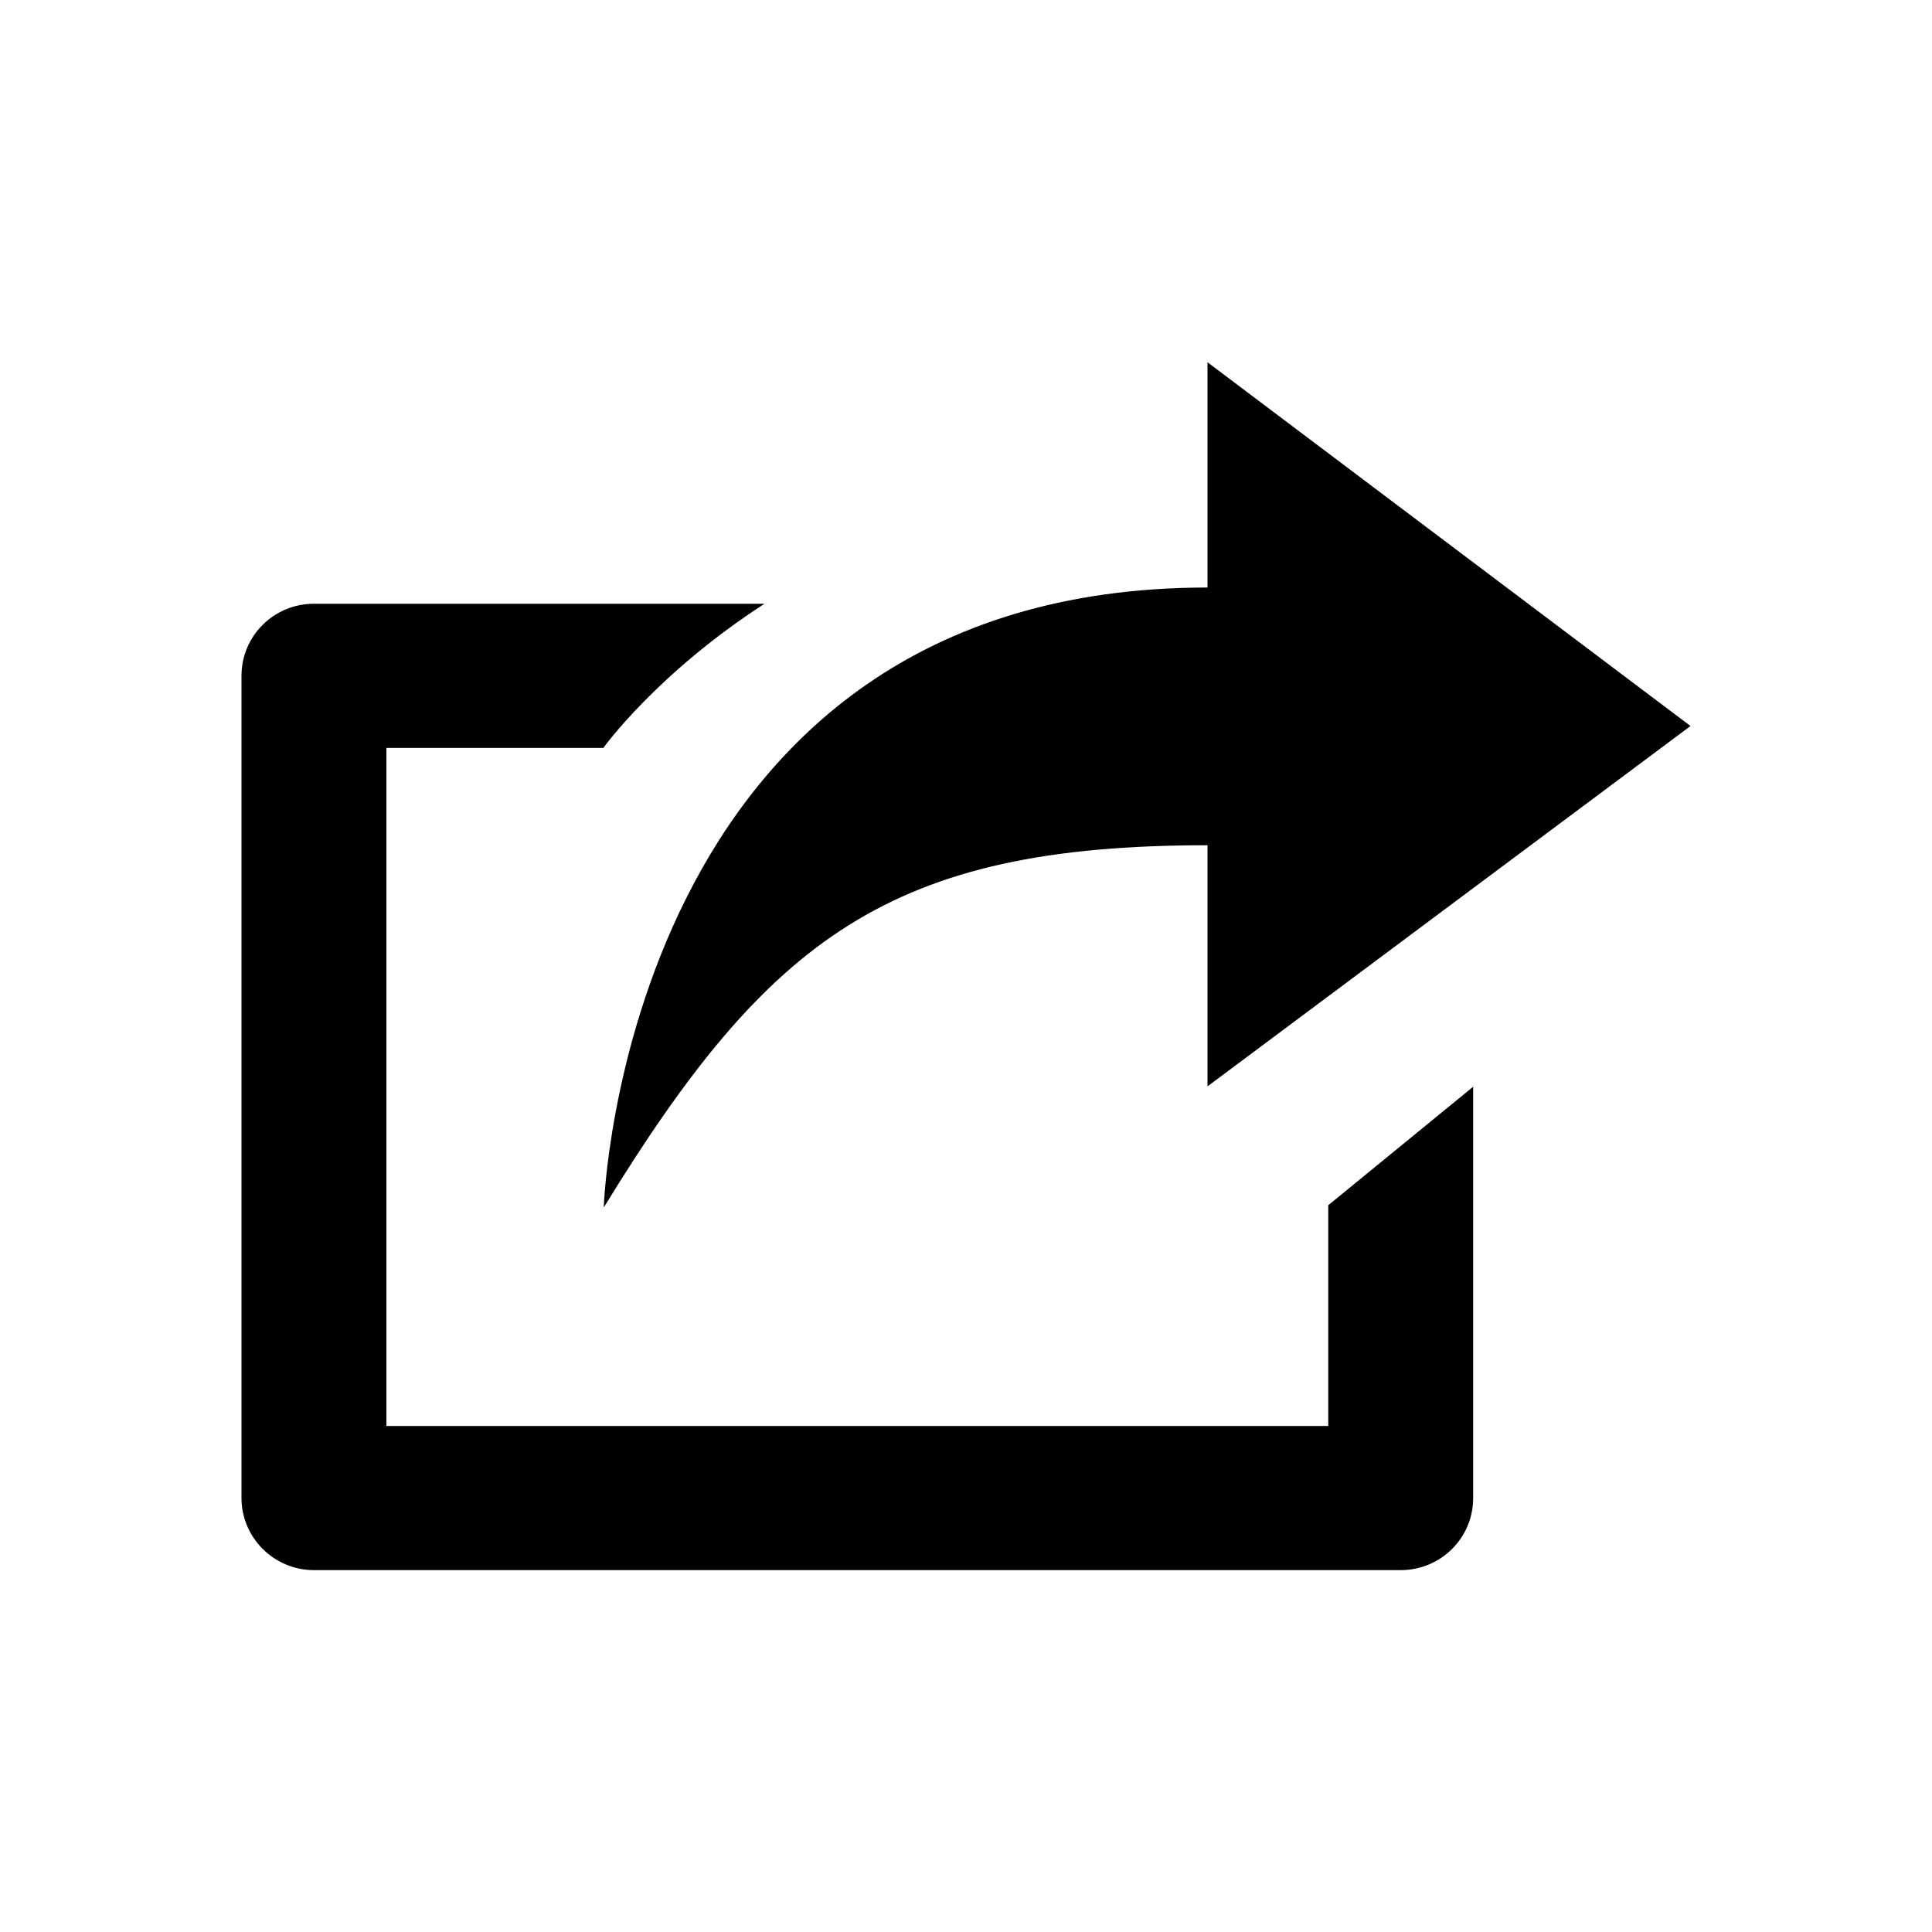
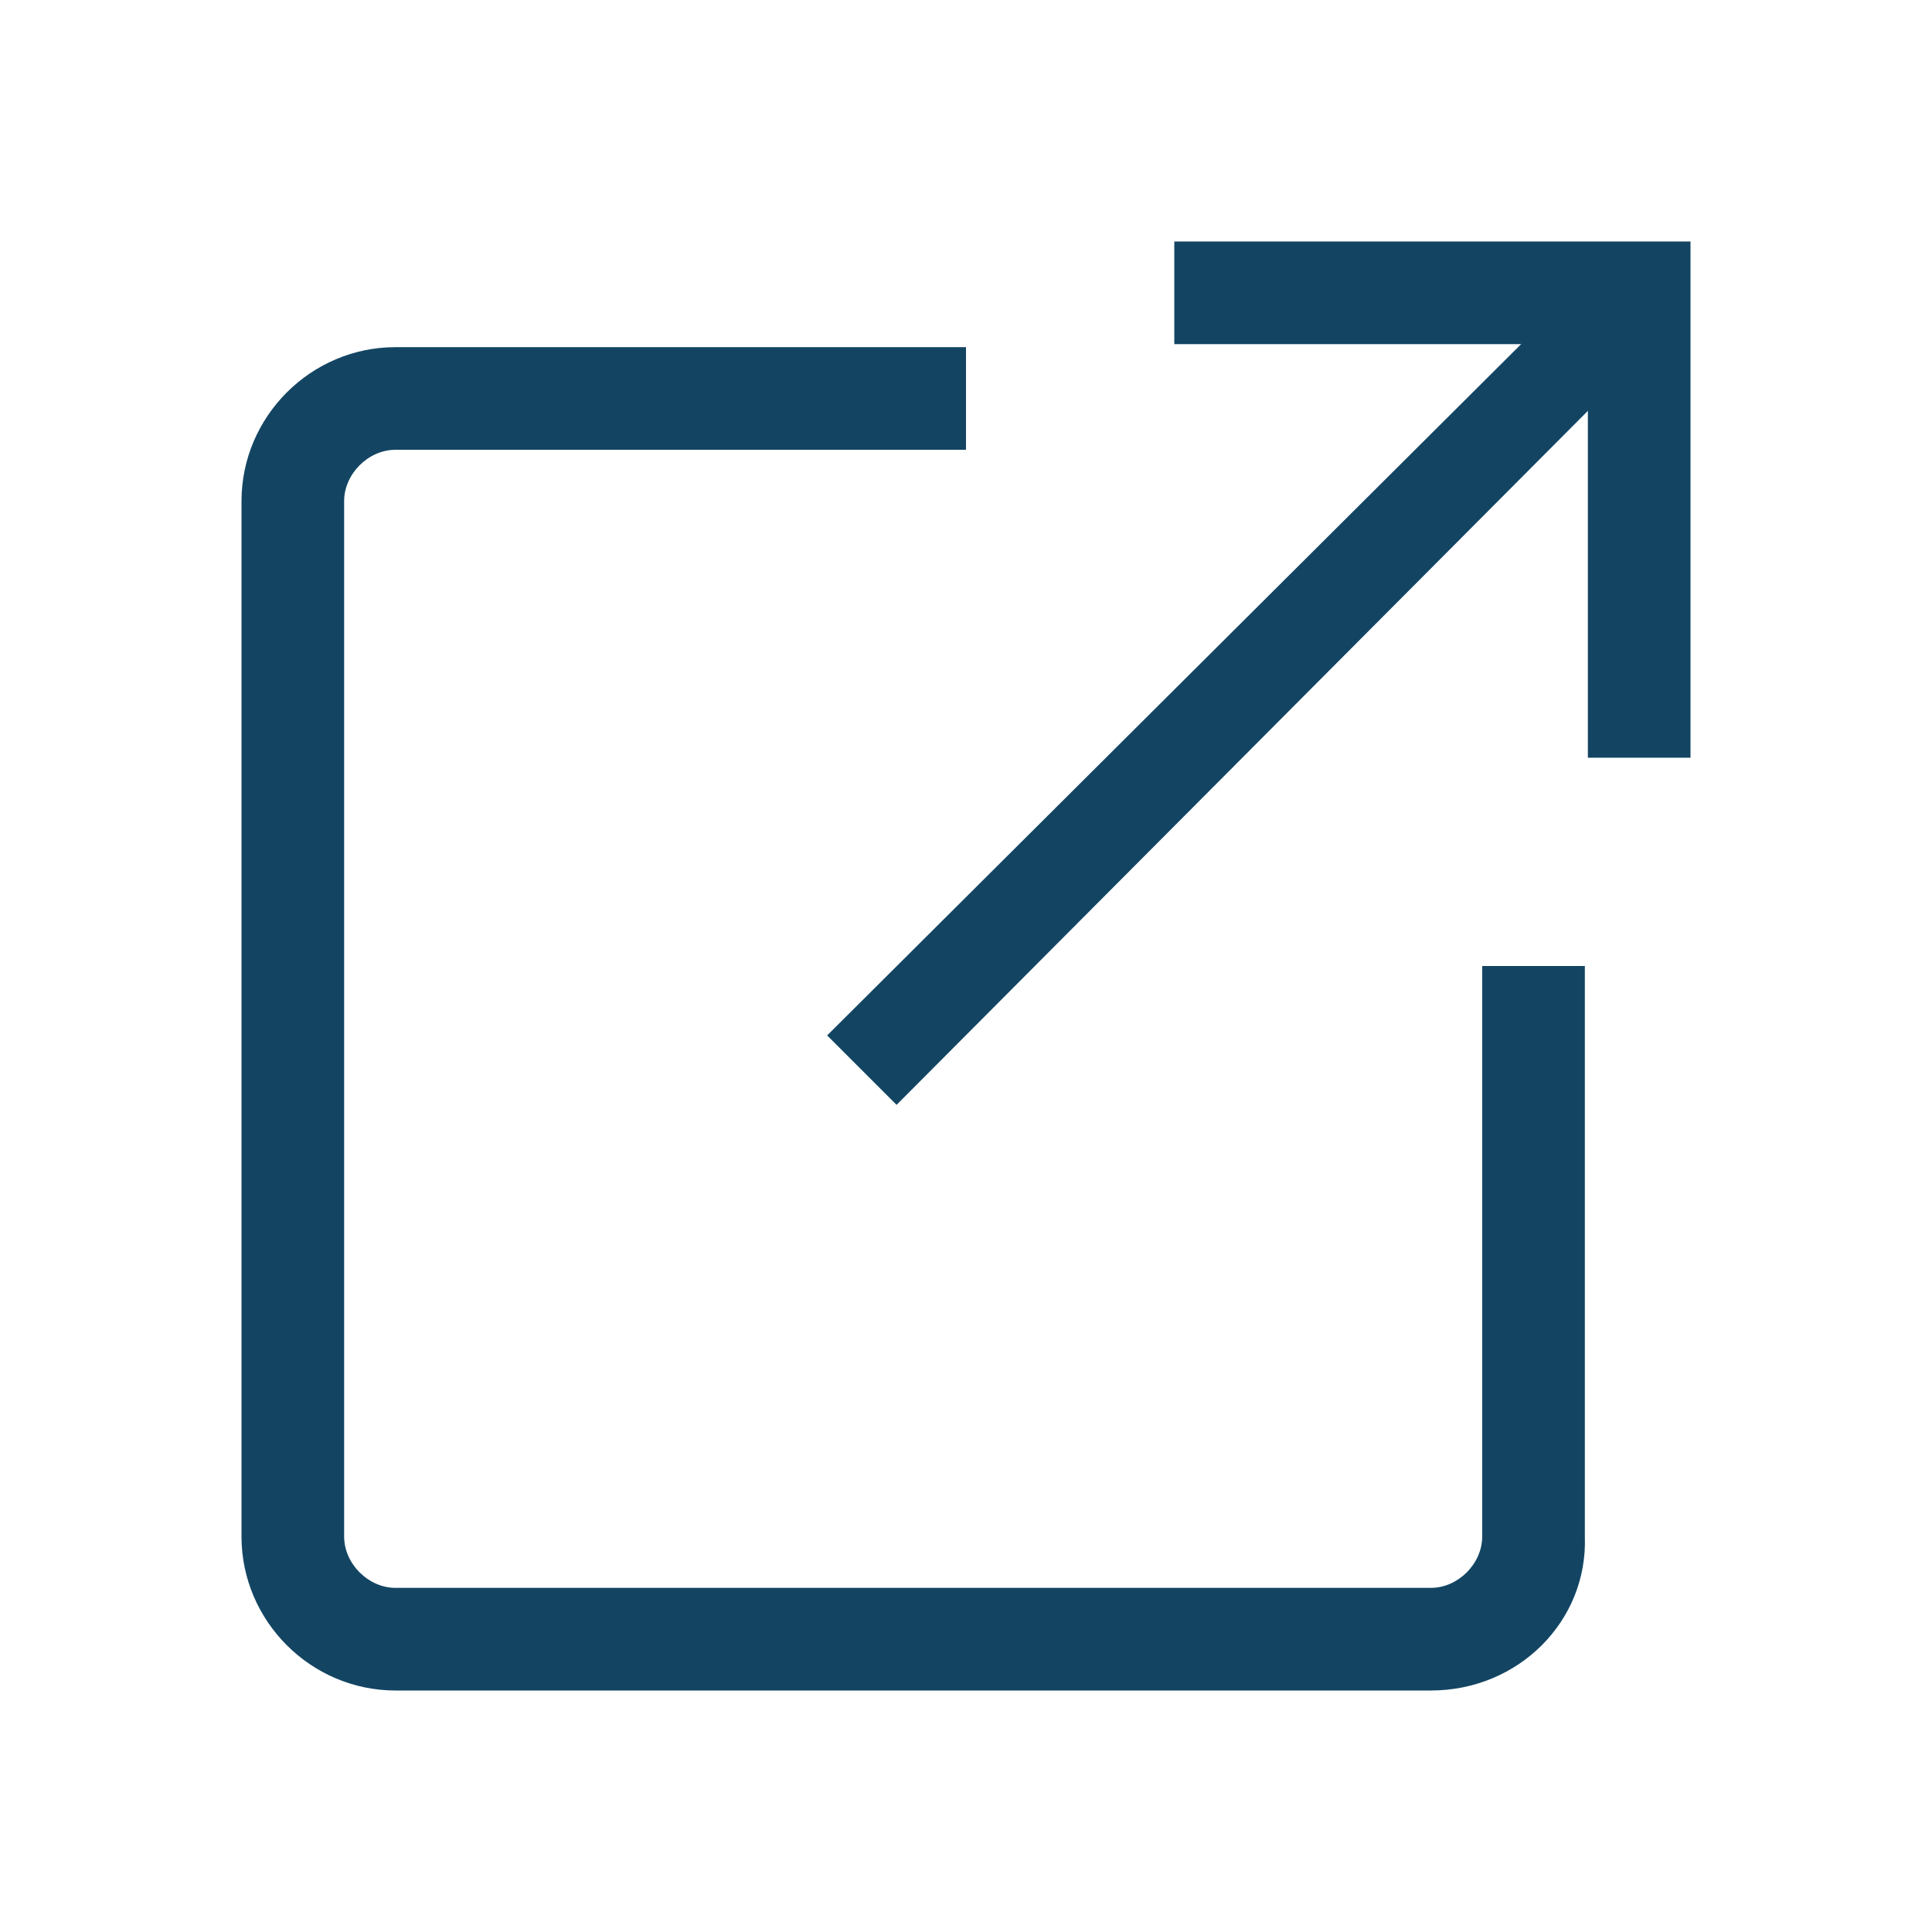
- <svg xmlns="http://www.w3.org/2000/svg" height="30px" id="Layer_1" style="enable-background:new 0 0 512 512;" version="1.1" viewBox="0 0 512 512" width="30px" xml:space="preserve">
+ <svg xmlns="http://www.w3.org/2000/svg" id="Layer_1" style="enable-background:new 0 0 64 64;" version="1.1" viewBox="0 0 64 64" xml:space="preserve">
+   <style type="text/css">
+ 	.st0{fill:#134563;}
+ </style>
  <g>
-     <path d="M352,377.9H102.4V198.2h57.5c0,0,14.1-19.7,42.7-38.2H83.2c-10.6,0-19.2,8.5-19.2,19.1v217.9c0,10.5,8.6,19.1,19.2,19.1   h288c10.6,0,19.2-8.5,19.2-19.1V288L352,319.4V377.9z M320,224v63.9l128-95.5L320,96v59.7C165.2,155.7,160,320,160,320   C203.8,248.5,236,224,320,224z" />
+     <g id="Icon-External-Link" transform="translate(382, 380)">
+       <polyline class="st0" id="Fill-118" points="-352.3,-343.4 -354.6,-345.7 -328.8,-371.4 -326.6,-369.2 -352.3,-343.4    " />
+       <polyline class="st0" id="Fill-119" points="-326,-354.9 -329.4,-354.9 -329.4,-368.6 -343.1,-368.6 -343.1,-372 -326,-372      -326,-354.9    " />
+       <path class="st0" d="M-334.6-324h-34.3c-2.8,0-5.1-2.3-5.1-5.1v-34.3c0-2.8,2.3-5.1,5.1-5.1h18.9v3.4h-18.9     c-0.9,0-1.7,0.8-1.7,1.7v34.3c0,0.9,0.8,1.7,1.7,1.7h34.3c0.9,0,1.7-0.8,1.7-1.7V-348h3.4v18.9C-329.4-326.3-331.7-324-334.6-324     " id="Fill-120" />
+     </g>
  </g>
</svg>
